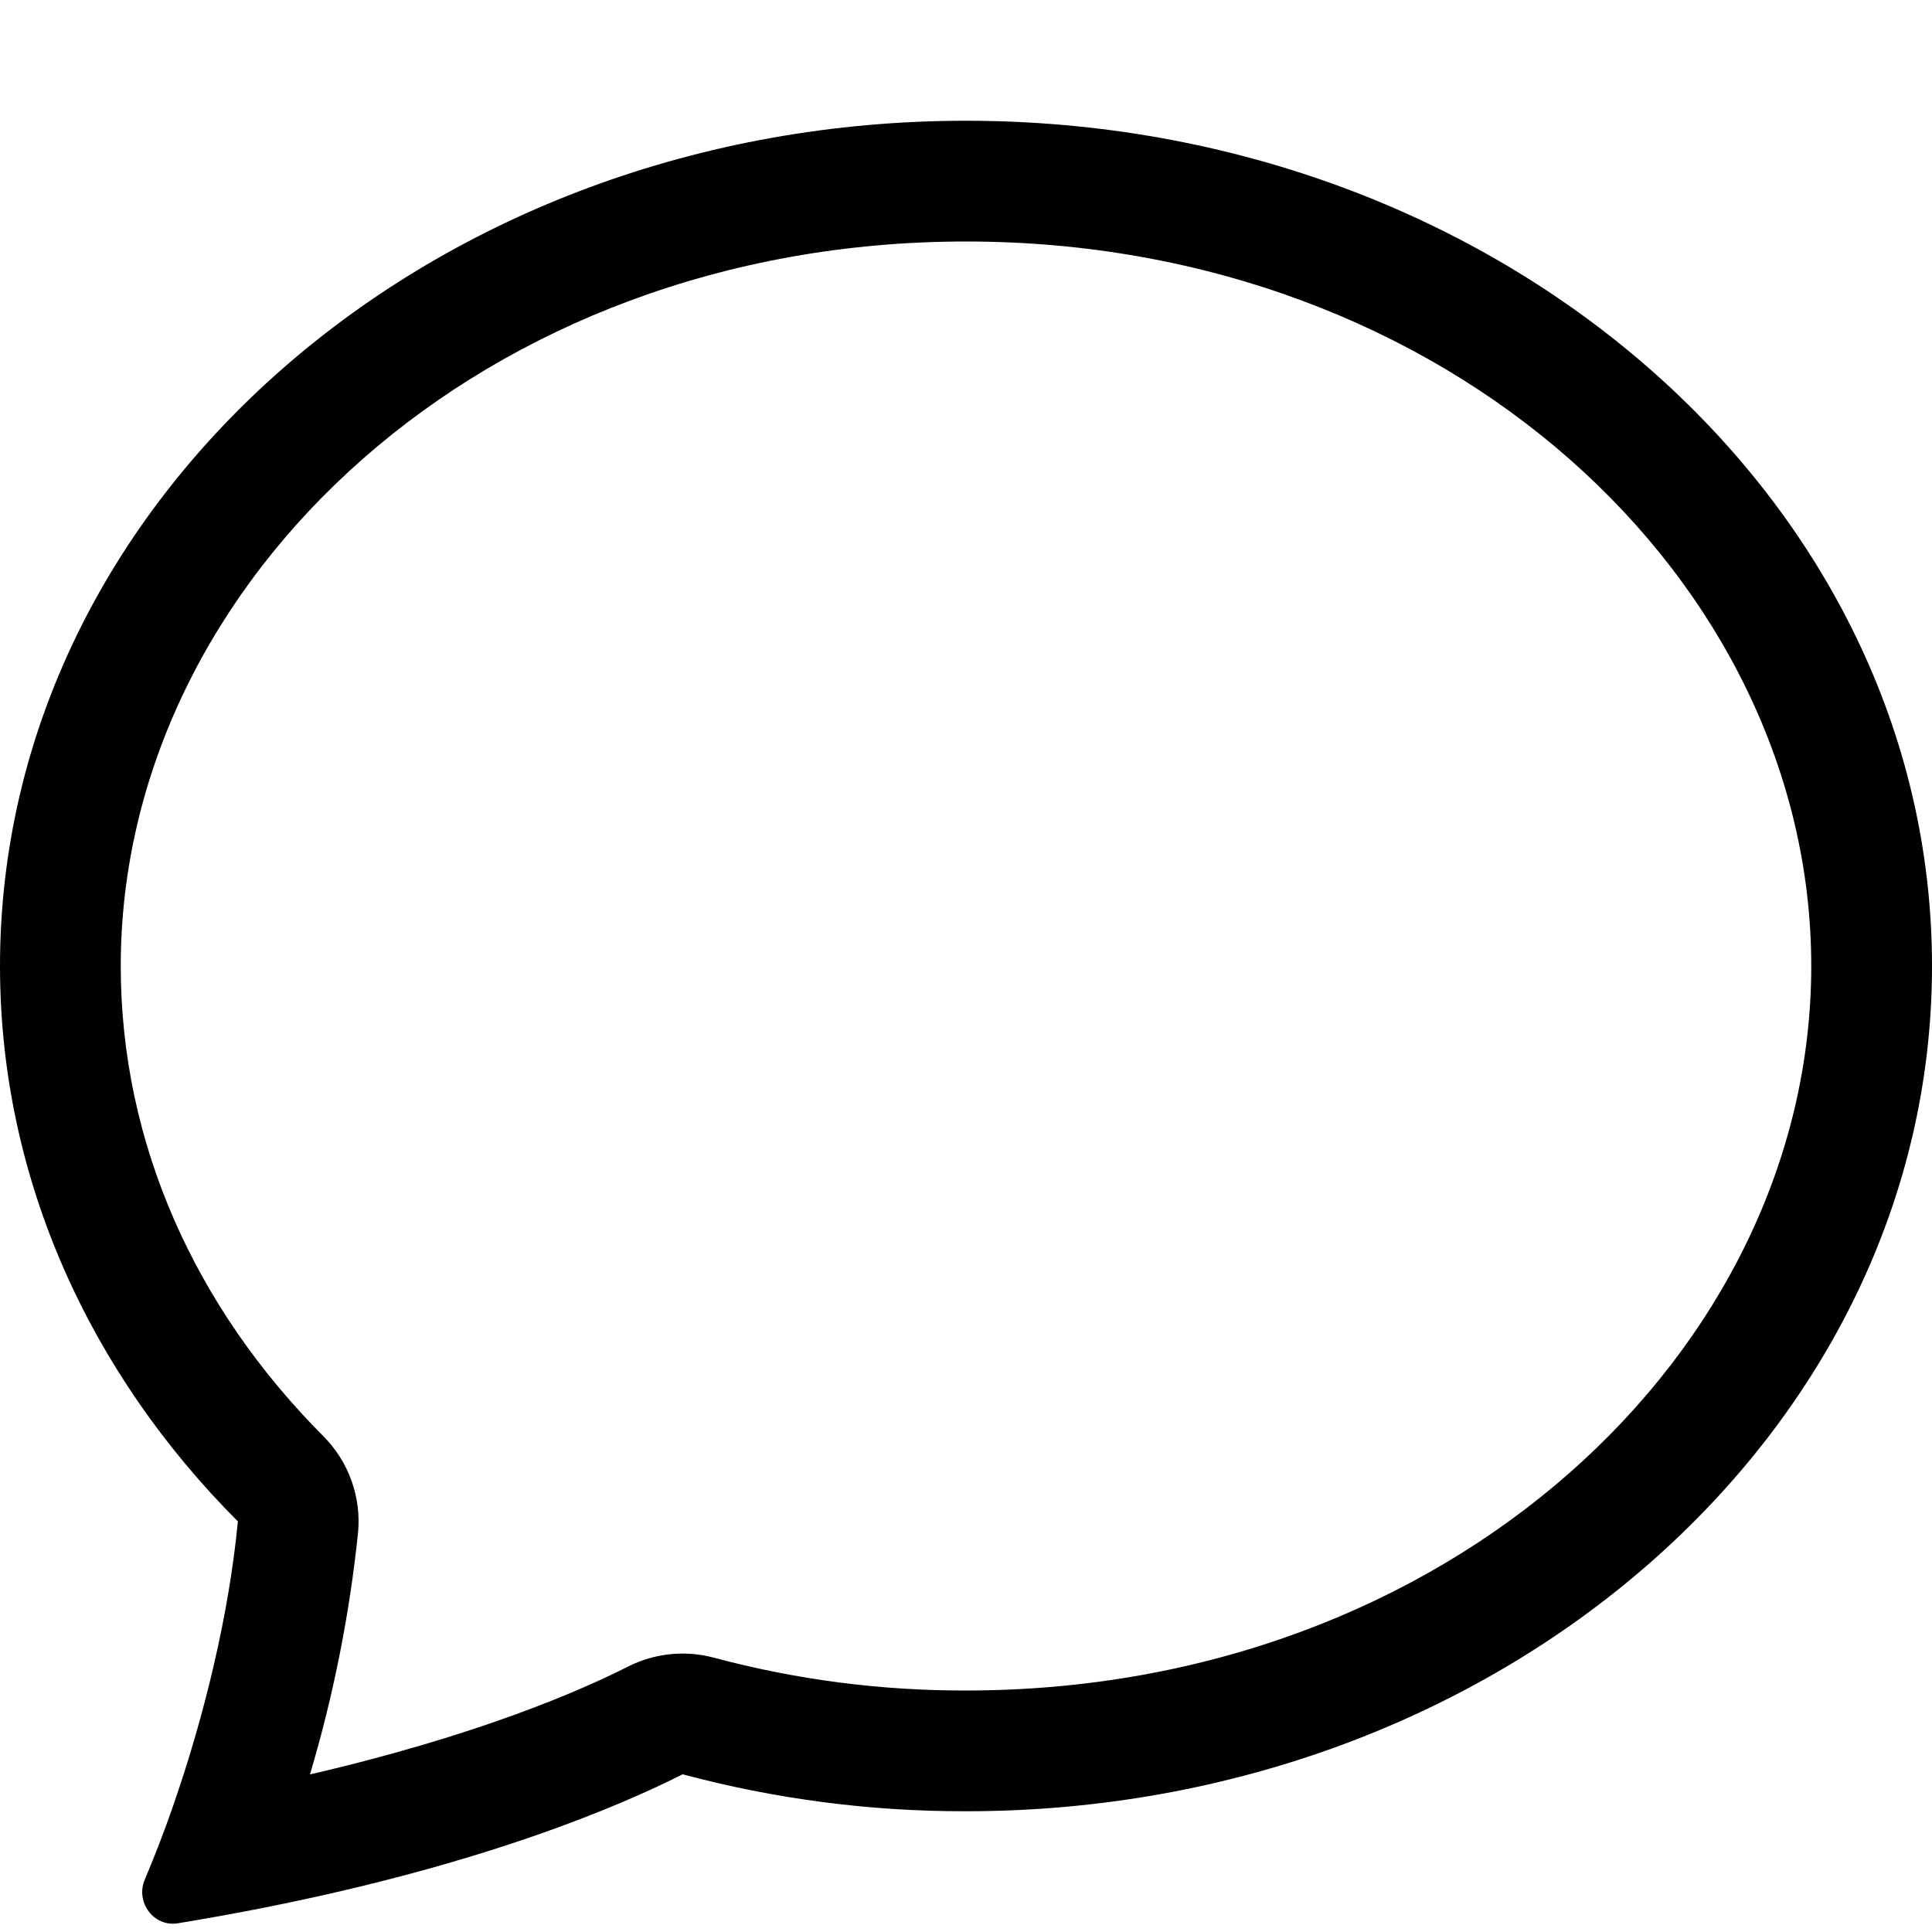
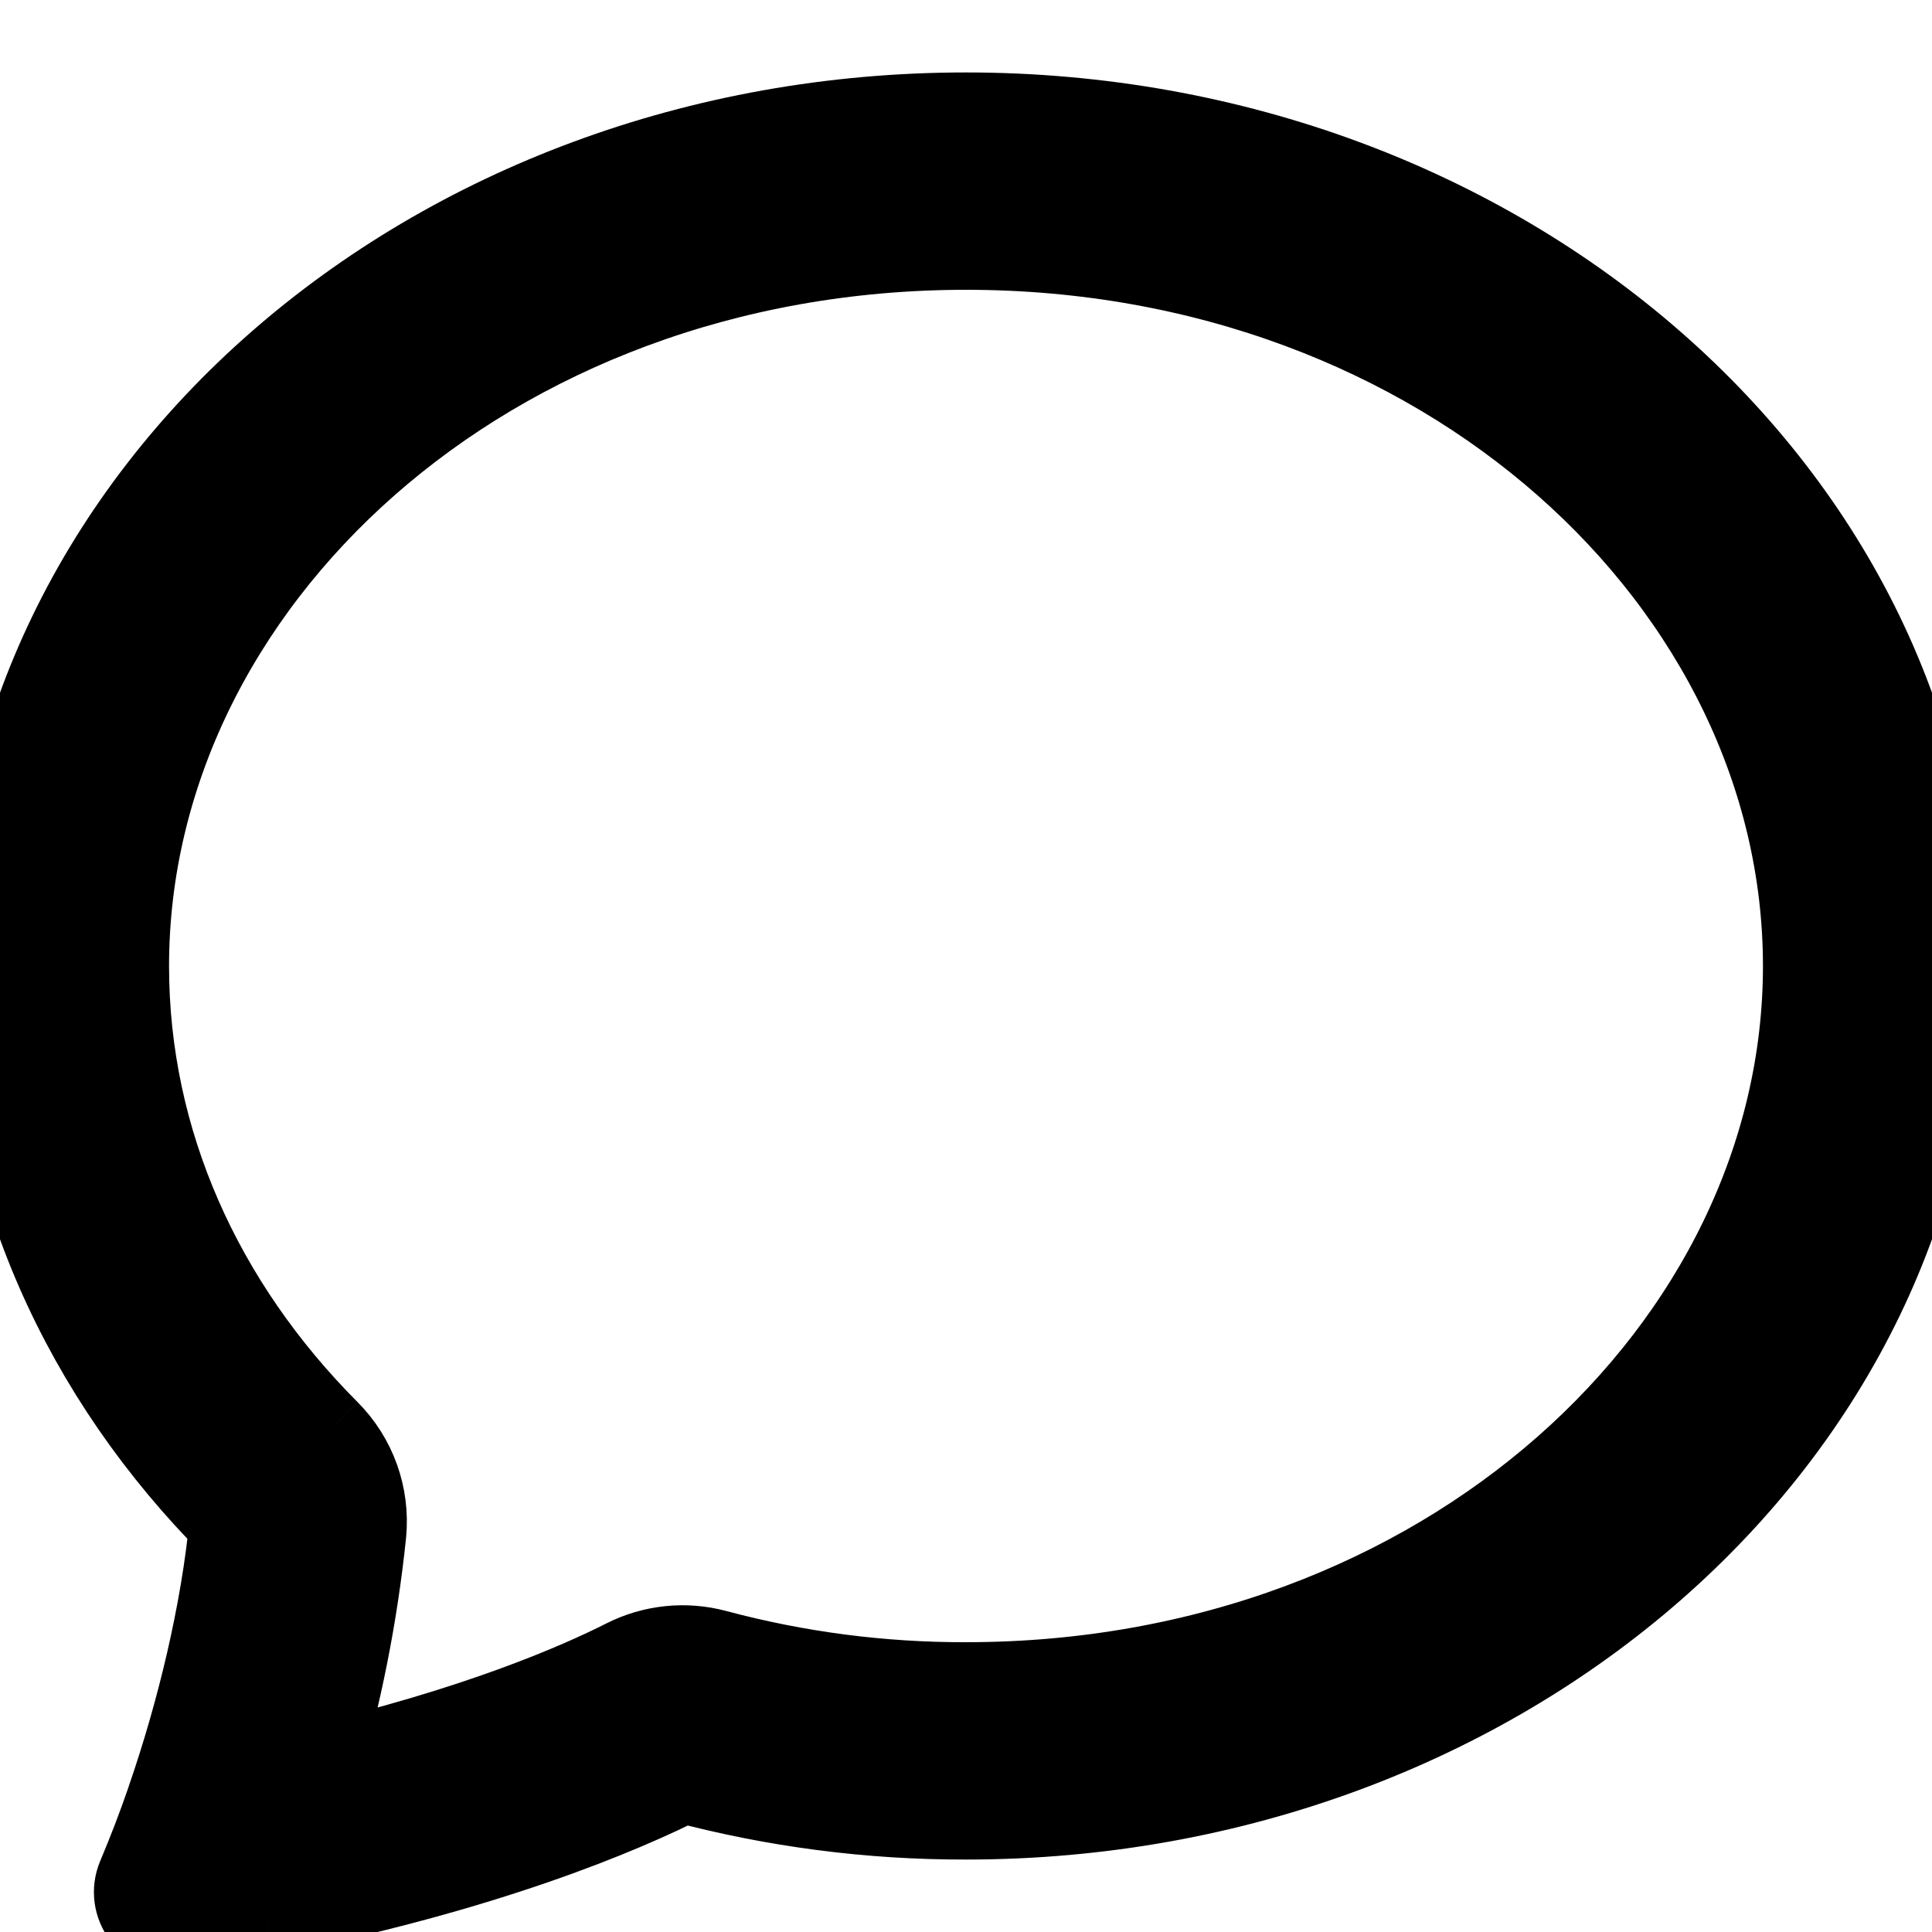
- <svg xmlns="http://www.w3.org/2000/svg" width="16" height="16" fill="currentColor" class="bi bi-chat" viewBox="0 0 16 16">
+ <svg xmlns="http://www.w3.org/2000/svg" width="20" height="20" viewBox="0 0 16 16" fill="currentColor" stroke="currentColor" stroke-width="0.8" class="bi bi-chat">
  <path d="M2.678 11.894a1 1 0 0 1 .287.801 11 11 0 0 1-.398 2c1.395-.323 2.247-.697 2.634-.893a1 1 0 0 1 .71-.074A8 8 0 0 0 8 14c3.996 0 7-2.807 7-6s-3.004-6-7-6-7 2.808-7 6c0 1.468.617 2.83 1.678 3.894m-.493 3.905a22 22 0 0 1-.713.129c-.2.032-.352-.176-.273-.362a10 10 0 0 0 .244-.637l.003-.01c.248-.72.45-1.548.524-2.319C.743 11.37 0 9.76 0 8c0-3.866 3.582-7 8-7s8 3.134 8 7-3.582 7-8 7a9 9 0 0 1-2.347-.306c-.52.263-1.639.742-3.468 1.105" />
</svg>
